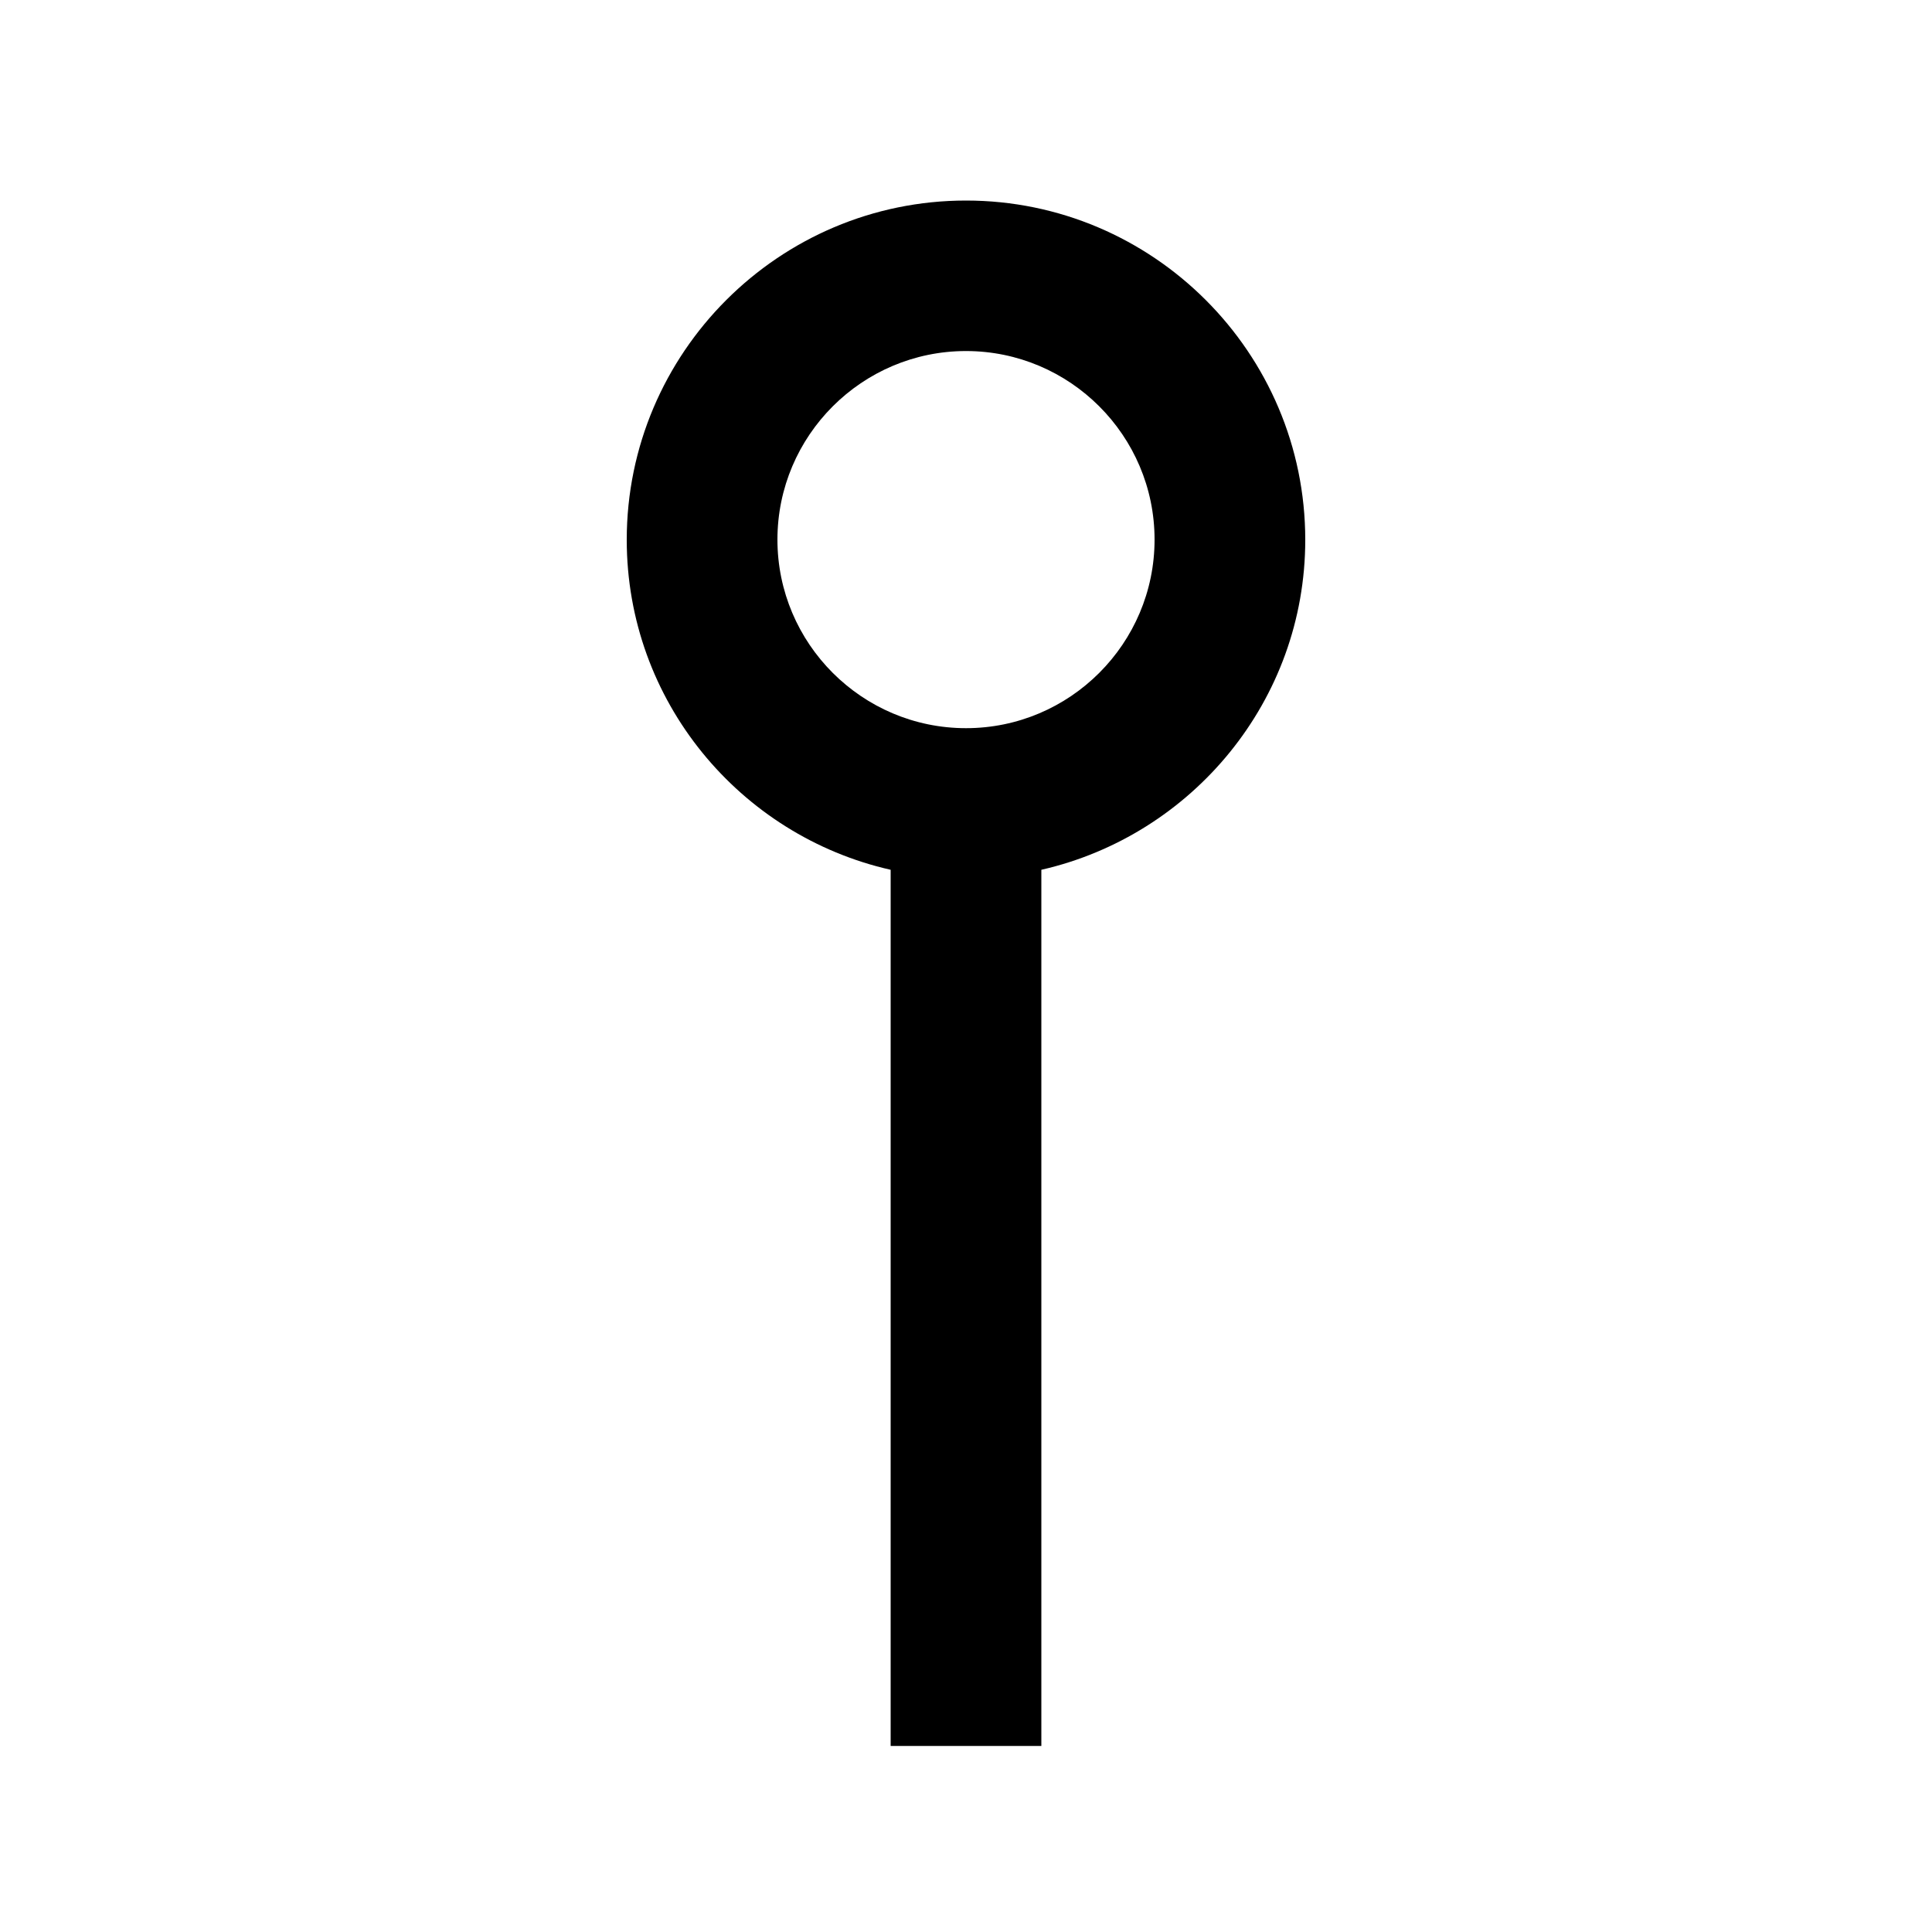
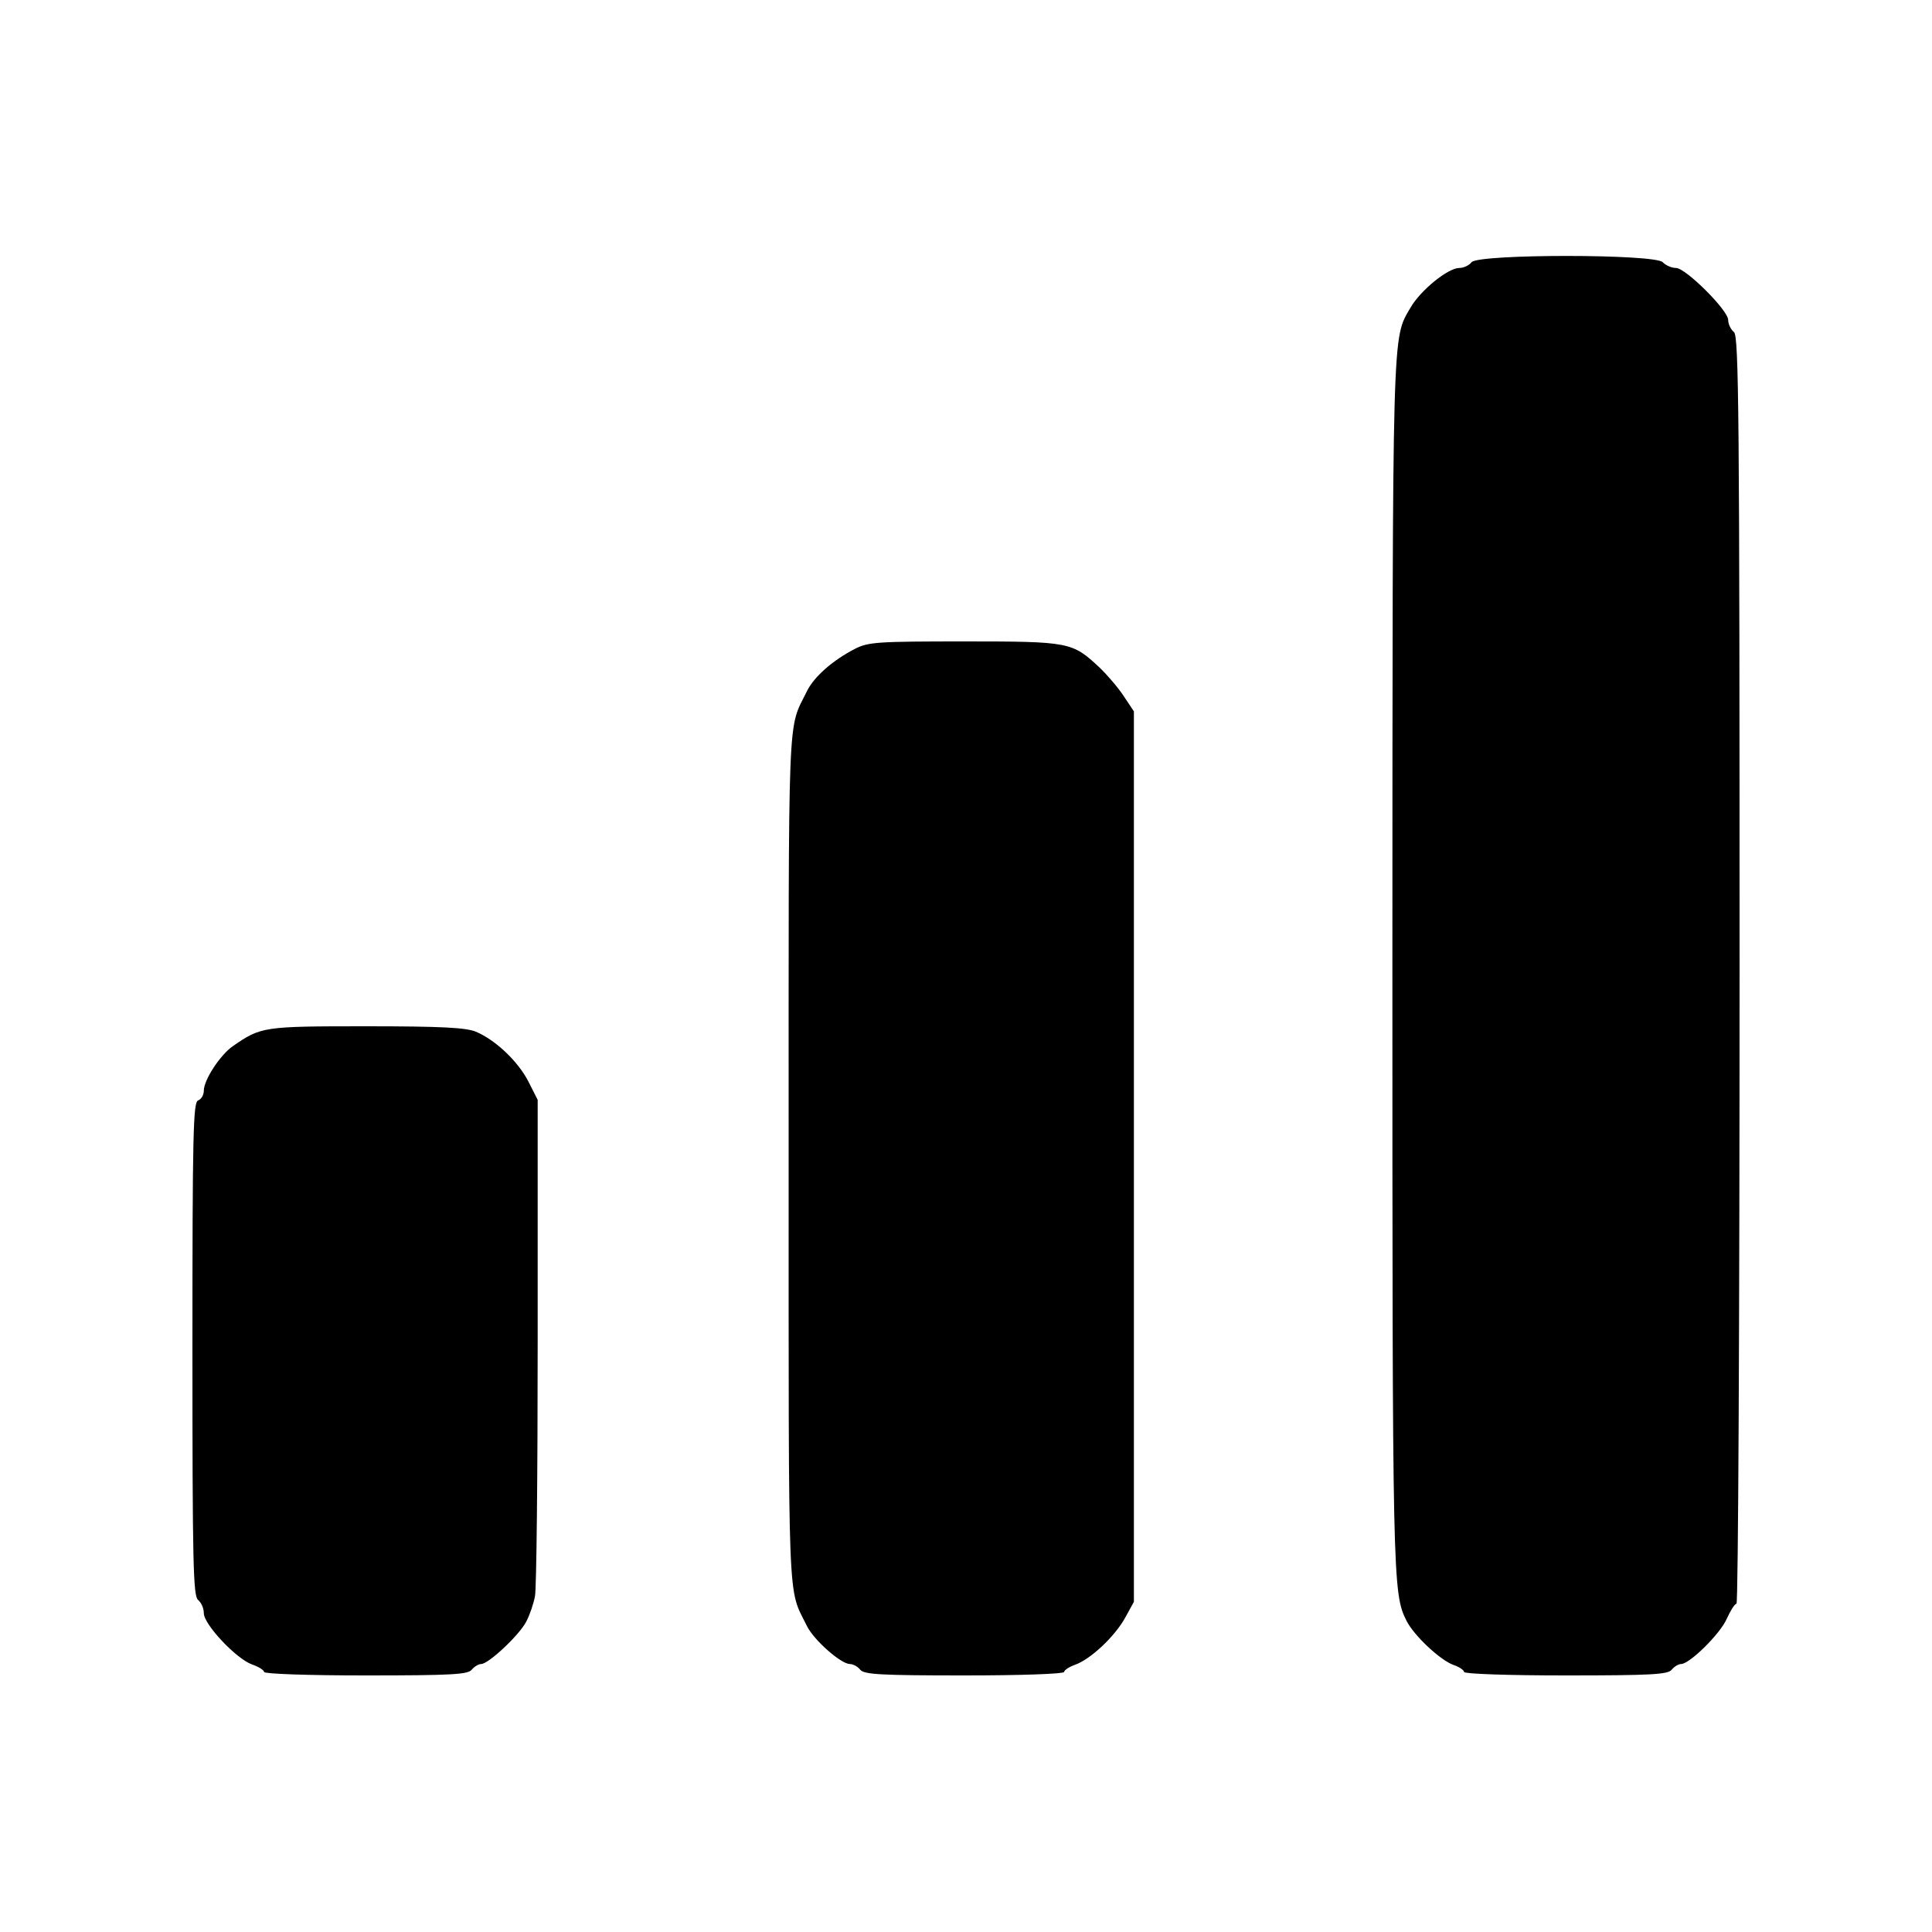
- <svg xmlns="http://www.w3.org/2000/svg" version="1.1" viewBox="0 0 100 100">
-   <g id="Layer_1">
-     <path id="path6408" d="M50,10.38c-9.68,0-17.56,7.88-17.56,17.56,0,8.34,5.85,15.31,13.66,17.08v45.35h7.8v-45.35c7.8-1.78,13.66-8.75,13.66-17.08,0-9.68-7.88-17.56-17.56-17.56ZM50,37.69c-5.38,0-9.76-4.38-9.76-9.76s4.38-9.76,9.76-9.76,9.76,4.38,9.76,9.76-4.38,9.76-9.76,9.76Z" />
-   </g>
+ <svg xmlns="http://www.w3.org/2000/svg" viewBox="0 0 100 100">
+   <path d="M13.67 86.54 C13.67 86.45 13.39 86.27 13.04 86.15 C12.23 85.86 10.55 84.08 10.55 83.5 C10.55 83.25 10.42 82.95 10.25 82.81 C10 82.6 9.96 80.91 9.96 69.82 C9.96 58.67 10 57.06 10.25 56.96 C10.42 56.9 10.55 56.67 10.55 56.45 C10.55 55.9 11.39 54.61 12.05 54.15 C13.51 53.14 13.61 53.12 18.95 53.12 C22.86 53.12 24.12 53.19 24.63 53.4 C25.65 53.83 26.81 54.93 27.35 55.98 L27.83 56.93 L27.83 69.43 C27.83 76.31 27.77 82.24 27.69 82.62 C27.62 83 27.42 83.59 27.24 83.93 C26.9 84.61 25.29 86.13 24.9 86.13 C24.77 86.13 24.55 86.26 24.41 86.43 C24.21 86.67 23.35 86.72 18.92 86.72 C15.93 86.72 13.67 86.64 13.67 86.54 Z M44.53 86.43 C44.4 86.26 44.15 86.13 43.99 86.13 C43.53 86.13 42.11 84.88 41.76 84.15 C40.76 82.11 40.82 83.75 40.82 59.96 C40.82 36.11 40.75 37.86 41.77 35.77 C42.13 35.03 43.1 34.18 44.24 33.59 C44.94 33.23 45.39 33.2 49.91 33.2 C55.37 33.2 55.5 33.23 56.91 34.55 C57.32 34.94 57.89 35.61 58.17 36.04 L58.69 36.82 L58.69 59.86 L58.69 82.91 L58.24 83.73 C57.7 84.71 56.44 85.89 55.64 86.17 C55.33 86.28 55.08 86.45 55.08 86.54 C55.08 86.64 52.86 86.72 49.93 86.72 C45.59 86.72 44.74 86.67 44.53 86.43 Z M75.78 86.54 C75.78 86.45 75.54 86.28 75.24 86.18 C74.55 85.94 73.18 84.65 72.8 83.89 C72.08 82.45 72.07 81.87 72.07 49.84 C72.08 16.48 72.05 17.58 73.01 15.92 C73.53 15.02 74.95 13.87 75.53 13.87 C75.75 13.87 76.04 13.74 76.17 13.57 C76.53 13.14 85.63 13.14 86.06 13.57 C86.22 13.74 86.53 13.87 86.75 13.87 C87.25 13.87 89.45 16.06 89.45 16.56 C89.45 16.77 89.58 17.05 89.75 17.19 C90 17.4 90.04 21.31 90.04 50.22 C90.04 68.25 89.97 83.01 89.88 83.01 C89.79 83.01 89.57 83.36 89.38 83.78 C89.04 84.57 87.45 86.13 87.01 86.13 C86.88 86.13 86.66 86.26 86.52 86.43 C86.32 86.67 85.46 86.72 81.03 86.72 C78.04 86.72 75.78 86.64 75.78 86.54 Z" fill="#000000" fill-rule="evenodd" />
</svg>
